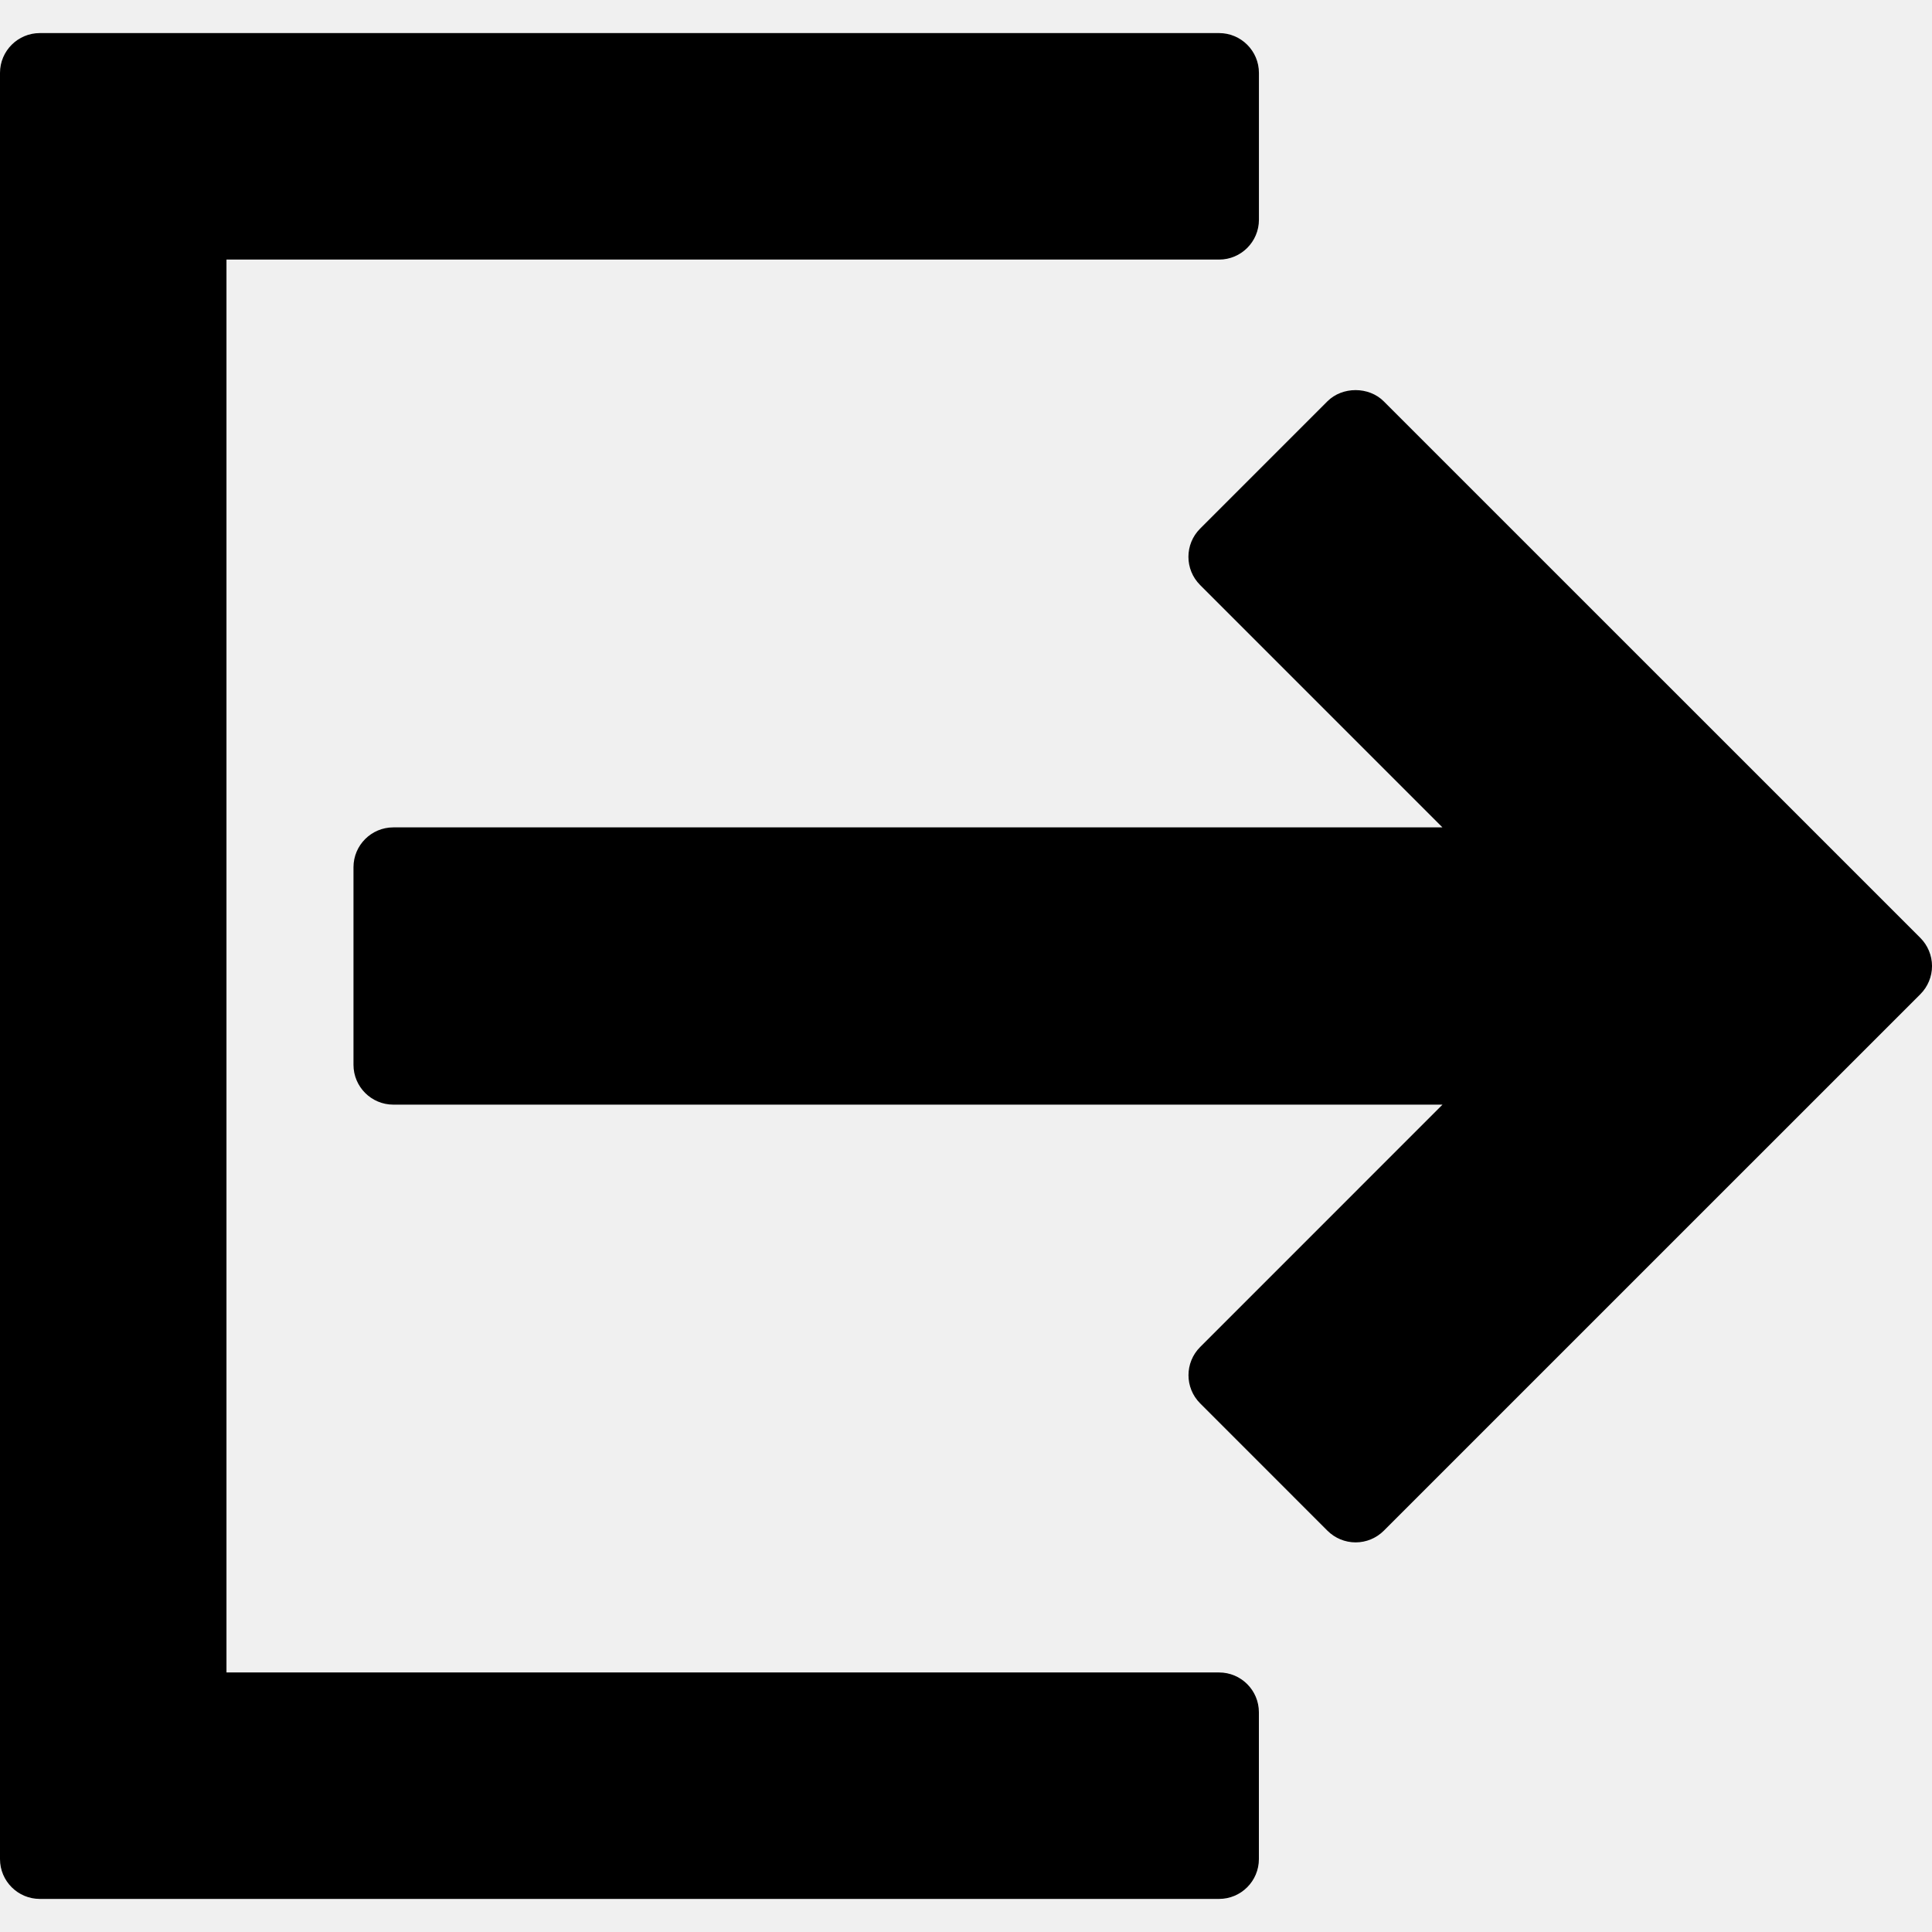
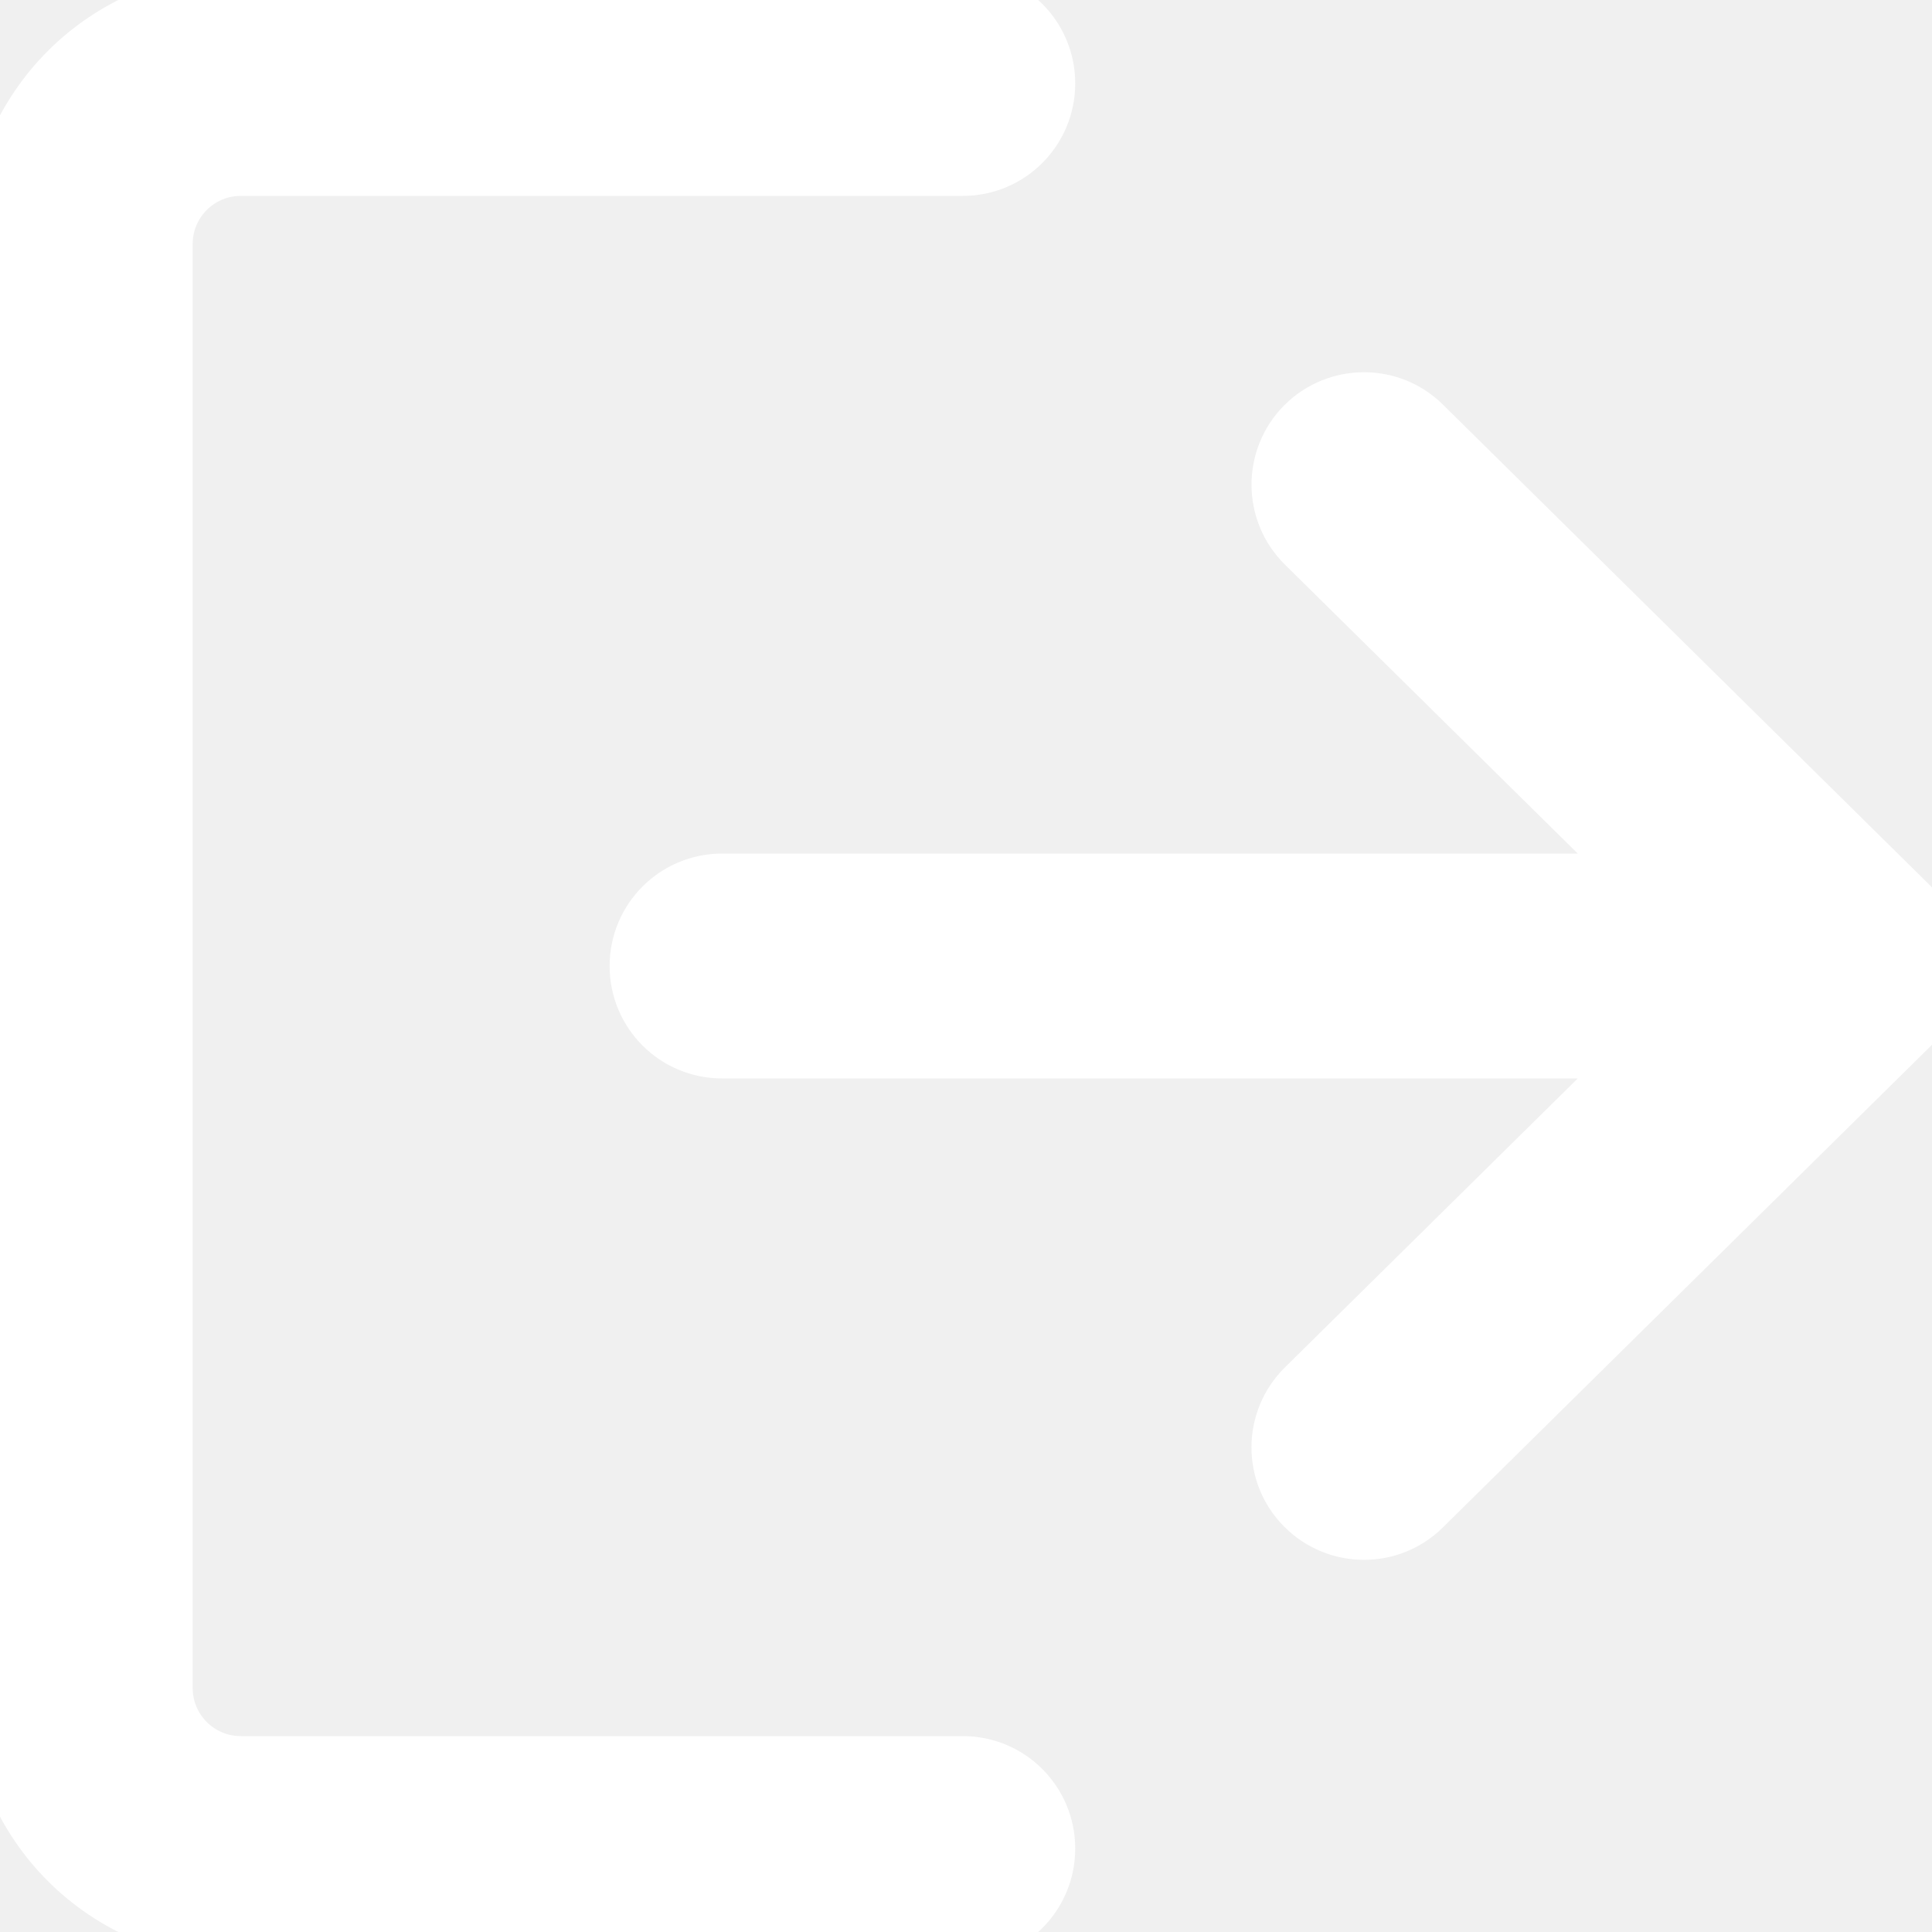
- <svg xmlns="http://www.w3.org/2000/svg" version="1.1" id="Capa_1" x="0px" y="0px" width="96.943px" height="96.943px" viewBox="0 0 96.943 96.943" style="enable-background:new 0 0 96.943 96.943;" xml:space="preserve">
-   <g>
-     <g>
-       <path d="M61.168,83.92H11.364V13.025H61.17c1.104,0,2-0.896,2-2V3.66c0-1.104-0.896-2-2-2H2c-1.104,0-2,0.896-2,2v89.623    c0,1.104,0.896,2,2,2h59.168c1.105,0,2-0.896,2-2V85.92C63.168,84.814,62.274,83.92,61.168,83.92z" />
-       <path d="M96.355,47.058l-26.922-26.92c-0.75-0.751-2.078-0.75-2.828,0l-6.387,6.388c-0.781,0.781-0.781,2.047,0,2.828    l12.16,12.162H19.737c-1.104,0-2,0.896-2,2v9.912c0,1.104,0.896,2,2,2h52.644L60.221,67.59c-0.781,0.781-0.781,2.047,0,2.828    l6.387,6.389c0.375,0.375,0.885,0.586,1.414,0.586c0.531,0,1.039-0.211,1.414-0.586l26.922-26.92    c0.375-0.375,0.586-0.885,0.586-1.414C96.943,47.941,96.73,47.433,96.355,47.058z" />
-     </g>
+ <svg xmlns="http://www.w3.org/2000/svg" width="15" height="15" viewBox="0 0 15 15" fill="none">
+   <g clip-path="url(#clip0)">
+     <path d="M7.475 1.271H1.869C1.525 1.271 1.246 1.55 1.246 1.894V13.106C1.246 13.45 1.525 13.729 1.869 13.729H7.475C7.82 13.729 8.098 14.008 8.098 14.352C8.098 14.697 7.82 14.975 7.475 14.975H1.869C0.838 14.975 0 14.137 0 13.106V1.894C0 0.863 0.838 0.025 1.869 0.025H7.475C7.82 0.025 8.098 0.303 8.098 0.648C8.098 0.992 7.82 1.271 7.475 1.271Z" fill="white" stroke="white" stroke-width="0.5" />
+     <path d="M14.814 7.944L11.027 11.681C10.783 11.923 10.388 11.92 10.146 11.675C9.904 11.43 9.907 11.036 10.152 10.794L12.859 8.123H5.606C5.262 8.123 4.983 7.845 4.983 7.5C4.983 7.156 5.262 6.877 5.606 6.877H12.859L10.152 4.206C9.907 3.964 9.905 3.57 10.146 3.325C10.268 3.202 10.429 3.14 10.59 3.14C10.748 3.14 10.906 3.199 11.027 3.319L14.814 7.057C14.933 7.174 15 7.333 15 7.5C15 7.667 14.933 7.826 14.814 7.944Z" fill="white" stroke="white" stroke-width="0.5" />
  </g>
-   <g>
- </g>
-   <g>
- </g>
-   <g>
- </g>
-   <g>
- </g>
-   <g>
- </g>
-   <g>
- </g>
-   <g>
- </g>
-   <g>
- </g>
-   <g>
- </g>
-   <g>
- </g>
-   <g>
- </g>
-   <g>
- </g>
-   <g>
- </g>
-   <g>
- </g>
-   <g>
- </g>
+   <defs>
+     <clipPath id="clip0">
+       <rect width="15" height="15" fill="white" transform="matrix(1 0 0 -1 0 15)" />
+     </clipPath>
+   </defs>
</svg>
